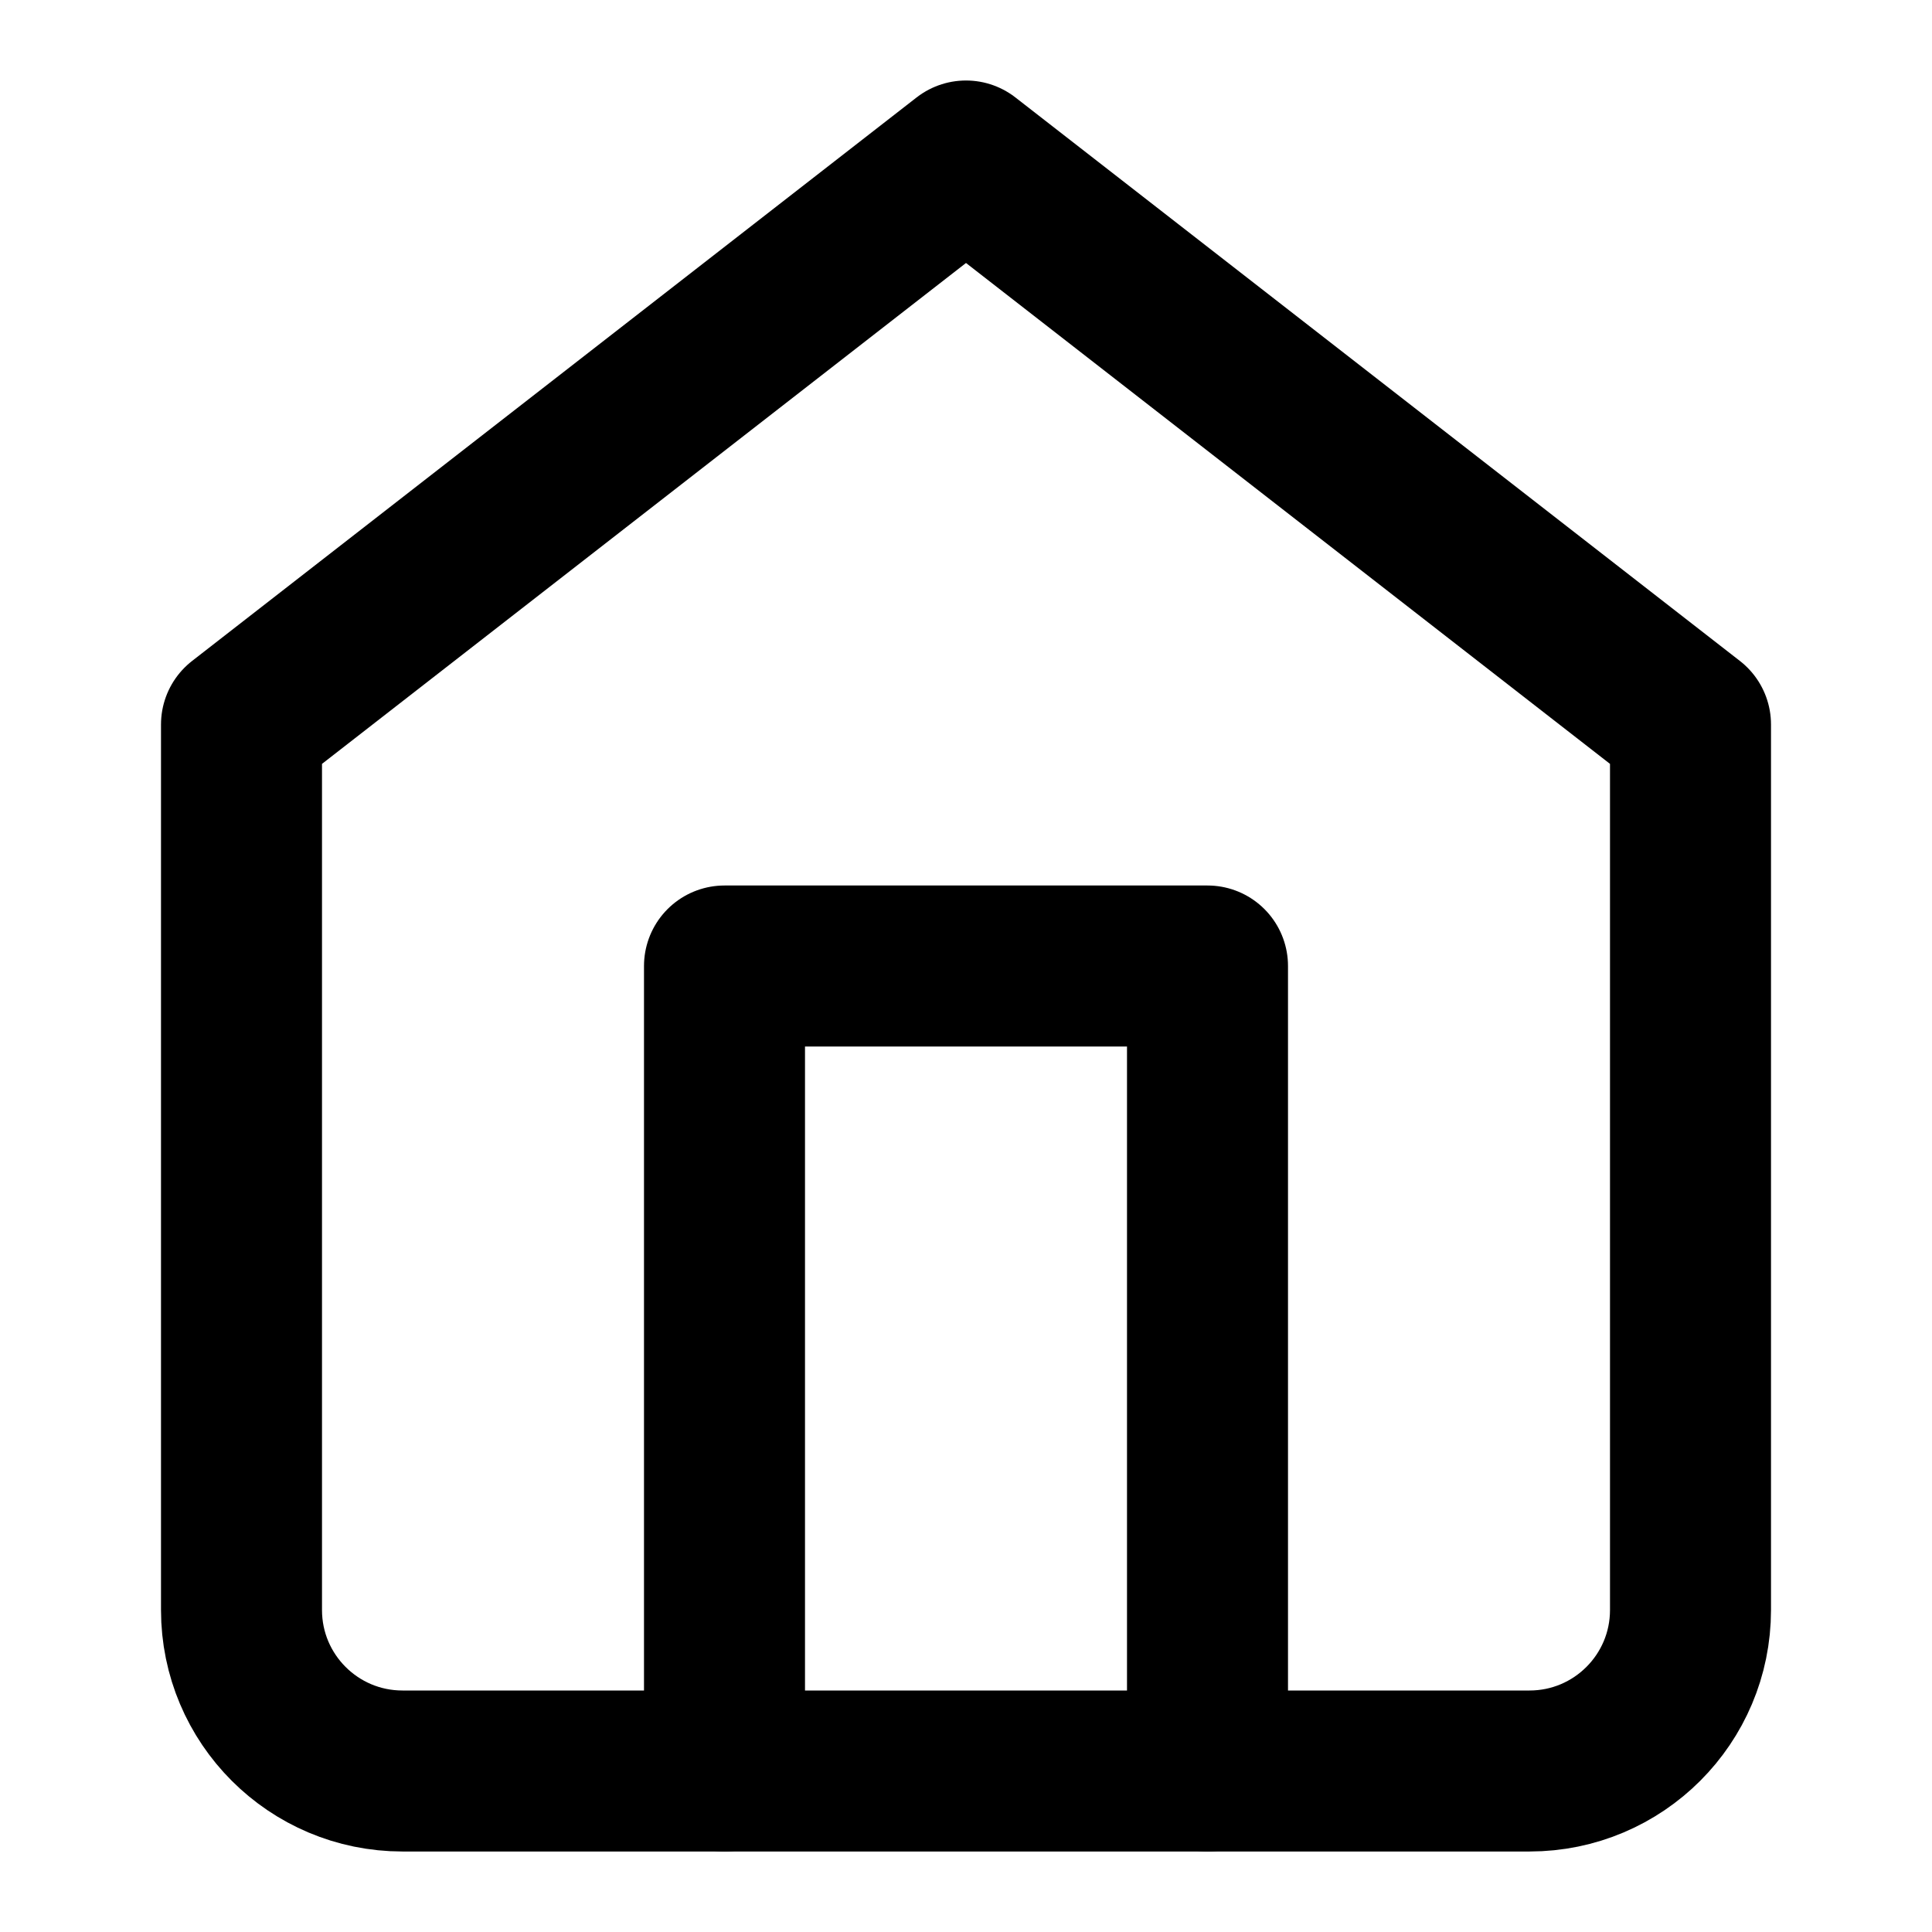
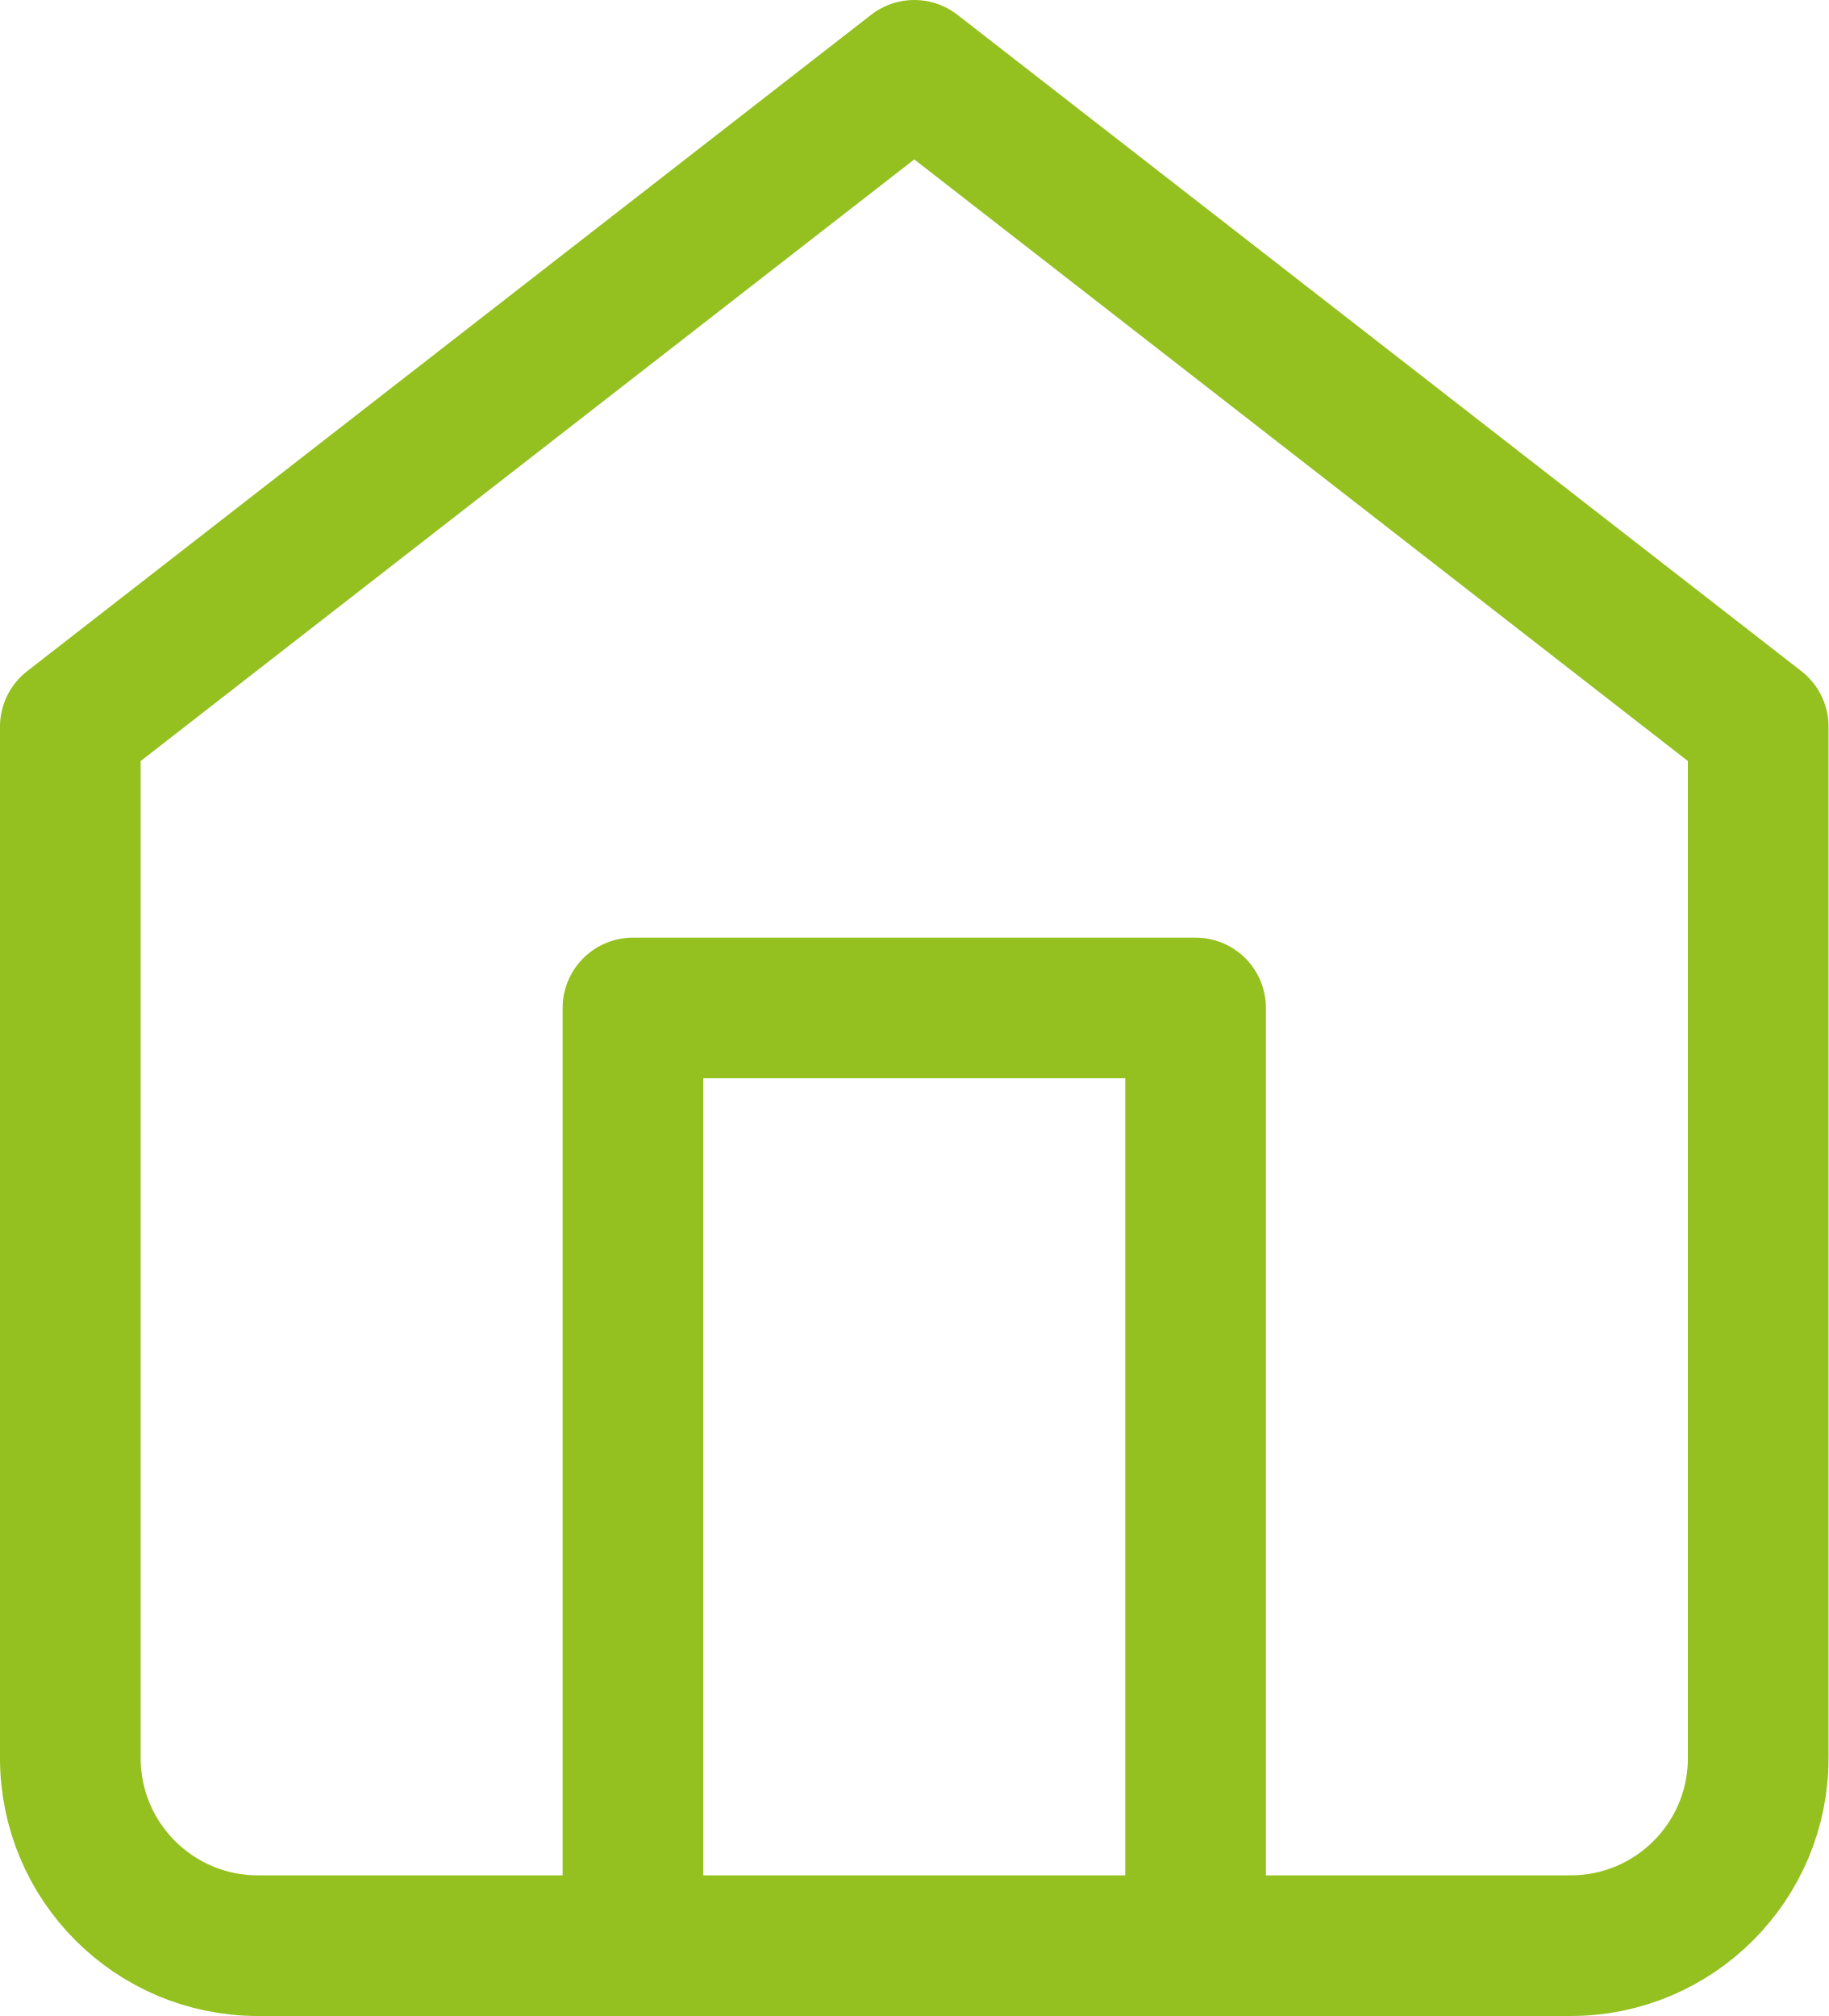
- <svg xmlns="http://www.w3.org/2000/svg" width="24" height="24" viewBox="0 0 24 24" fill="none" stroke="currentColor" stroke-width="2" stroke-linecap="round" stroke-linejoin="round" class="feather feather-home">
-   <path d="M3 9l9-7 9 7v11a2 2 0 0 1-2 2H5a2 2 0 0 1-2-2z" />
-   <polyline points="9 22 9 12 15 12 15 22" />
+ <svg xmlns="http://www.w3.org/2000/svg" width="26" height="28.667" viewBox="0 0 26 28.667">
+   <g id="home" transform="translate(1 1)">
+     <path id="Tracé_60" data-name="Tracé 60" d="M3,11.333,15,2l12,9.333V26a2.667,2.667,0,0,1-2.667,2.667H5.667A2.667,2.667,0,0,1,3,26Z" transform="translate(-3 -2)" fill="none" stroke="#94c11f" stroke-linecap="round" stroke-linejoin="round" stroke-width="2" />
+     <path id="Tracé_61" data-name="Tracé 61" d="M9,25.333V12h8V25.333" transform="translate(-1 1.333)" fill="none" stroke="#94c11f" stroke-linecap="round" stroke-linejoin="round" stroke-width="2" />
+   </g>
</svg>
